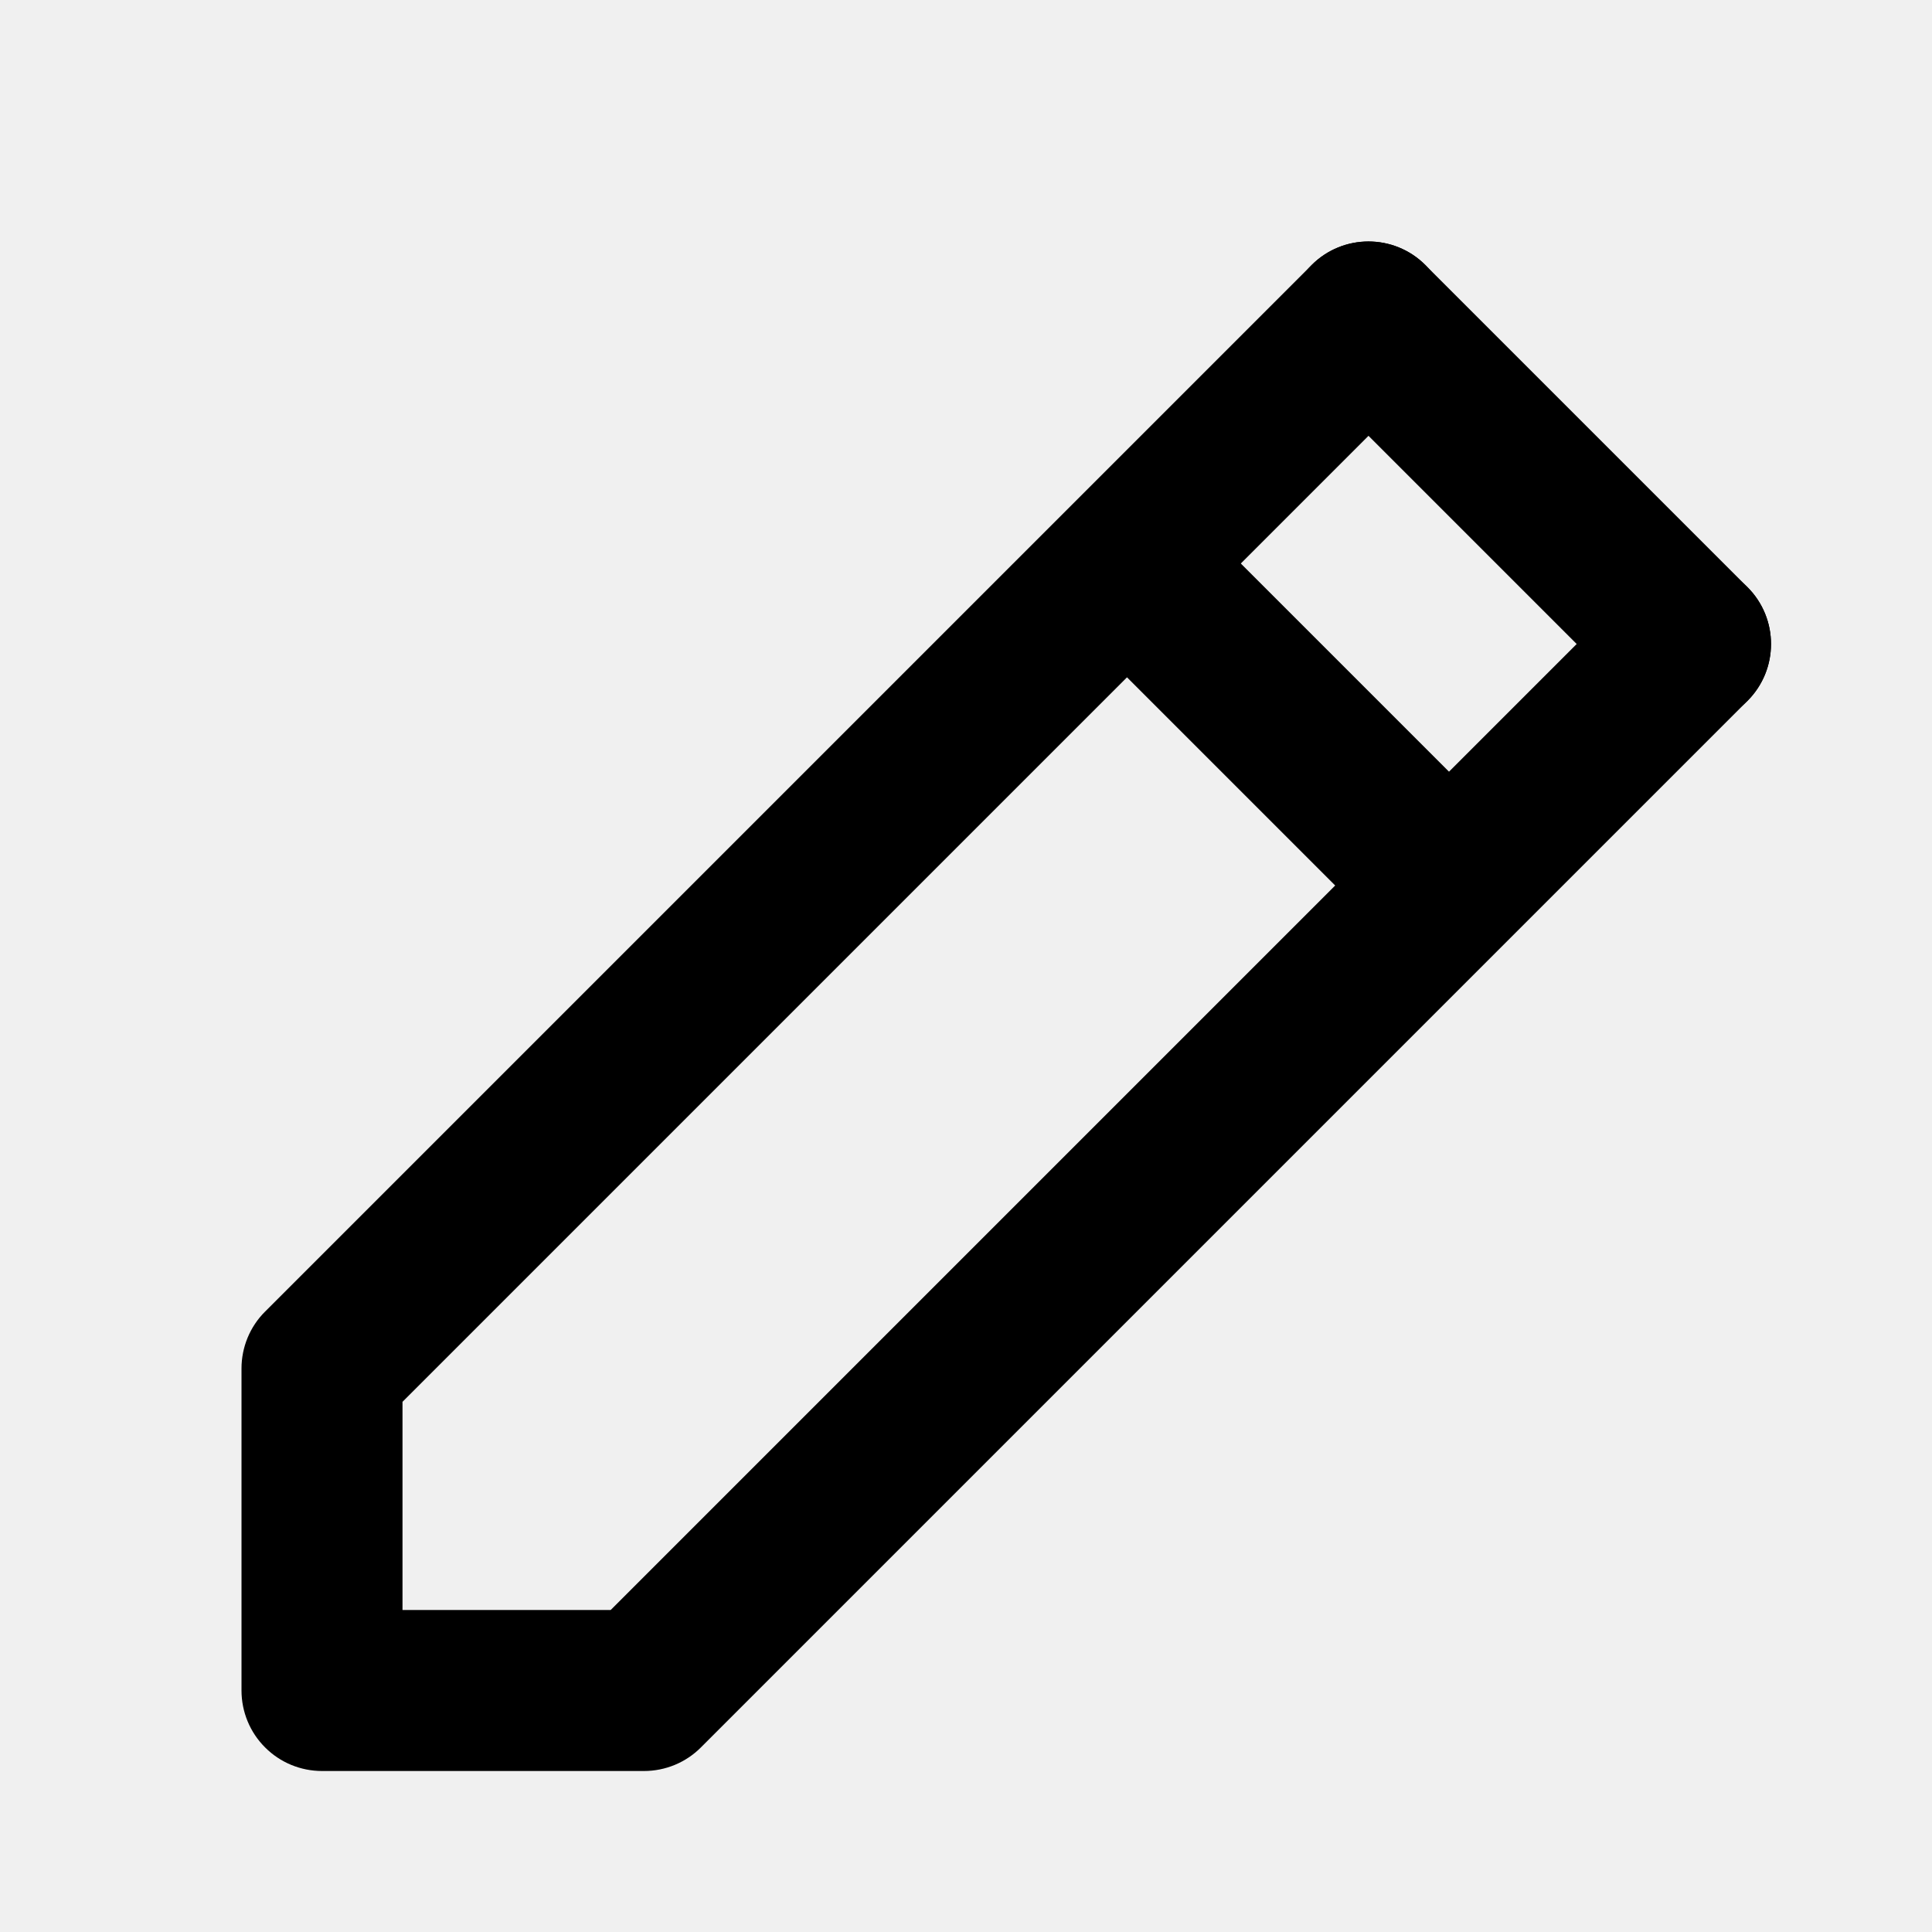
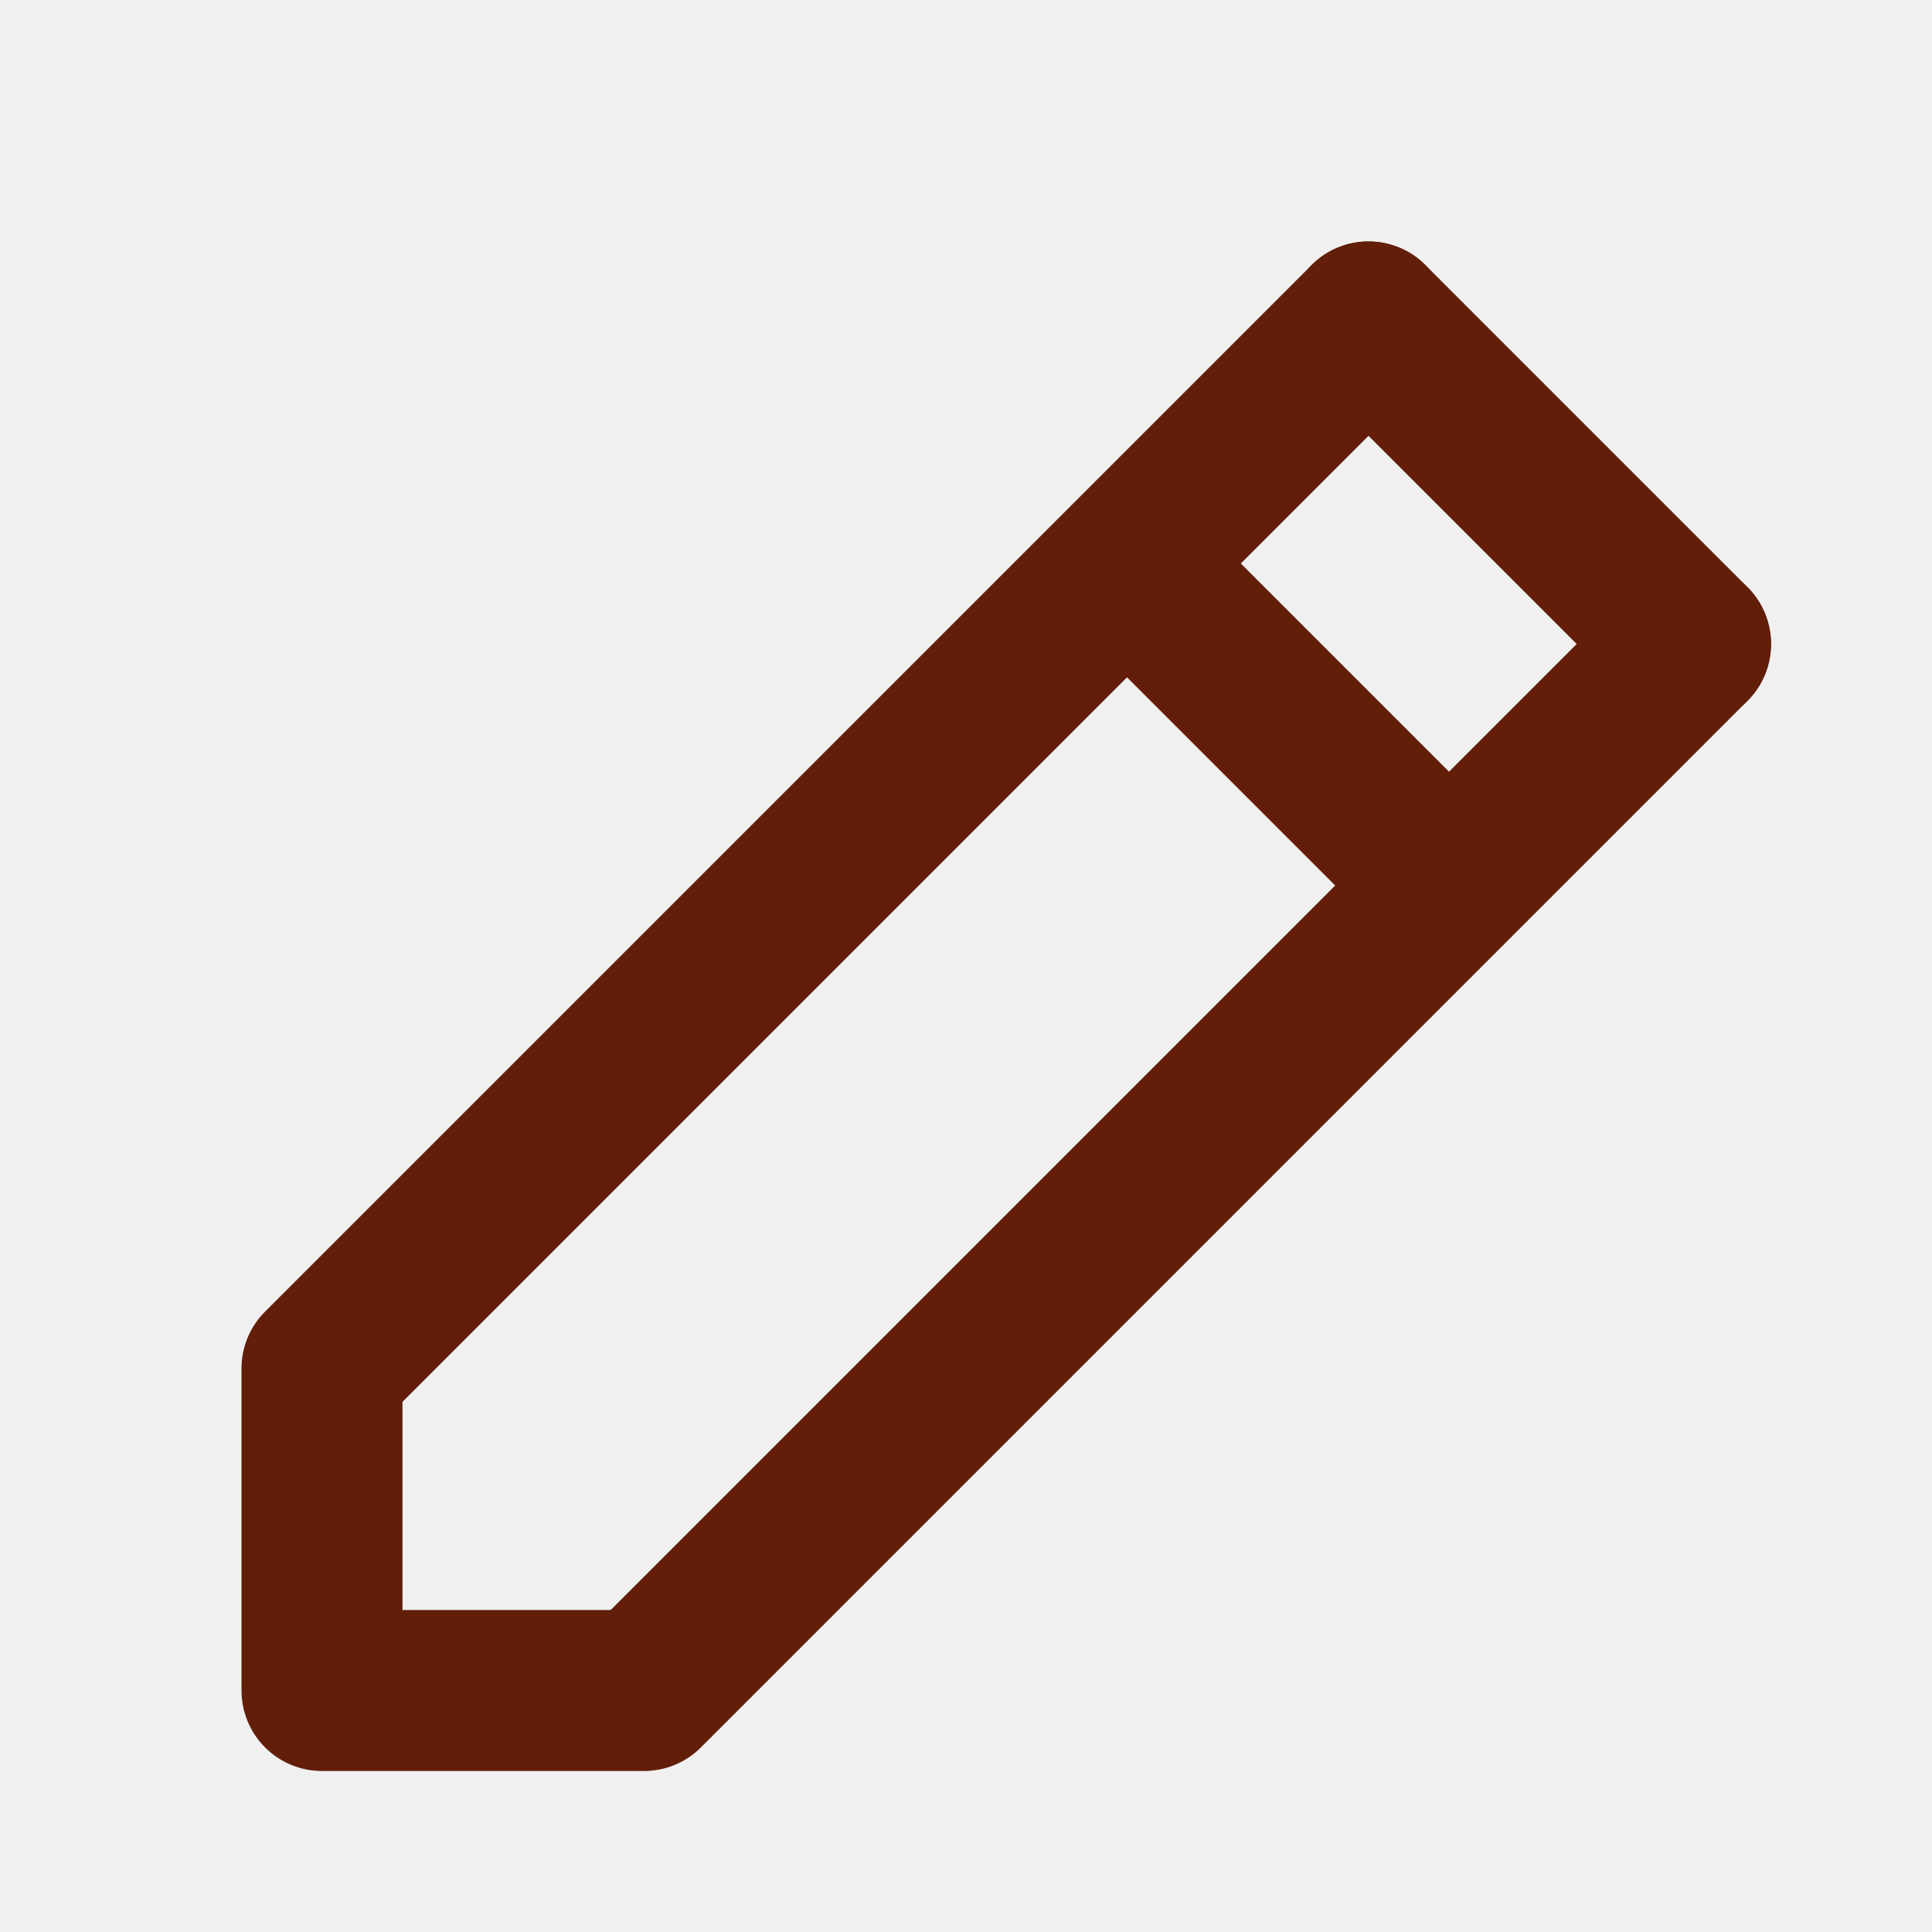
- <svg xmlns="http://www.w3.org/2000/svg" width="24" height="24" viewBox="0 0 24 24" fill="none">
+ <svg xmlns="http://www.w3.org/2000/svg" width="24" height="24" viewBox="0 0 24 24" fill="#621E09">
  <g clip-path="url(#clip0)">
-     <path fill-rule="evenodd" clip-rule="evenodd" d="M21.707 7.293C22.098 7.683 22.098 8.317 21.707 8.707L8.707 21.707C8.52 21.895 8.265 22 8 22L4 22C3.735 22 3.48 21.895 3.293 21.707C3.105 21.52 3 21.265 3 21L3 17C3 16.735 3.105 16.48 3.293 16.293L16.293 3.293C16.683 2.902 17.317 2.902 17.707 3.293C18.098 3.683 18.098 4.317 17.707 4.707L5 17.414L5 20L7.586 20L20.293 7.293C20.683 6.902 21.317 6.902 21.707 7.293Z" fill="black" />
-     <path fill-rule="evenodd" clip-rule="evenodd" d="M16.293 3.293C16.683 2.902 17.317 2.902 17.707 3.293L21.707 7.293C22.098 7.683 22.098 8.317 21.707 8.707C21.317 9.098 20.683 9.098 20.293 8.707L16.293 4.707C15.902 4.317 15.902 3.683 16.293 3.293Z" fill="black" />
-     <path fill-rule="evenodd" clip-rule="evenodd" d="M17.293 11.707L13.293 7.707L14.707 6.293L18.707 10.293L17.293 11.707Z" fill="black" />
+     <path fill-rule="evenodd" clip-rule="evenodd" d="M21.707 7.293C22.098 7.683 22.098 8.317 21.707 8.707L8.707 21.707C8.52 21.895 8.265 22 8 22L4 22C3.735 22 3.48 21.895 3.293 21.707C3.105 21.52 3 21.265 3 21L3 17C3 16.735 3.105 16.48 3.293 16.293L16.293 3.293C16.683 2.902 17.317 2.902 17.707 3.293C18.098 3.683 18.098 4.317 17.707 4.707L5 17.414L5 20L7.586 20L20.293 7.293C20.683 6.902 21.317 6.902 21.707 7.293Z" fill="#621E09" />
+     <path fill-rule="evenodd" clip-rule="evenodd" d="M16.293 3.293C16.683 2.902 17.317 2.902 17.707 3.293L21.707 7.293C22.098 7.683 22.098 8.317 21.707 8.707C21.317 9.098 20.683 9.098 20.293 8.707L16.293 4.707C15.902 4.317 15.902 3.683 16.293 3.293Z" fill="#621E09" />
+     <path fill-rule="evenodd" clip-rule="evenodd" d="M17.293 11.707L13.293 7.707L14.707 6.293L18.707 10.293L17.293 11.707Z" fill="#621E09" />
  </g>
  <defs>
    <clipPath id="clip0">
-       <rect width="24" height="24" fill="white" />
+       <rect width="24" height="24" fill="#621E09" />
    </clipPath>
  </defs>
</svg>
